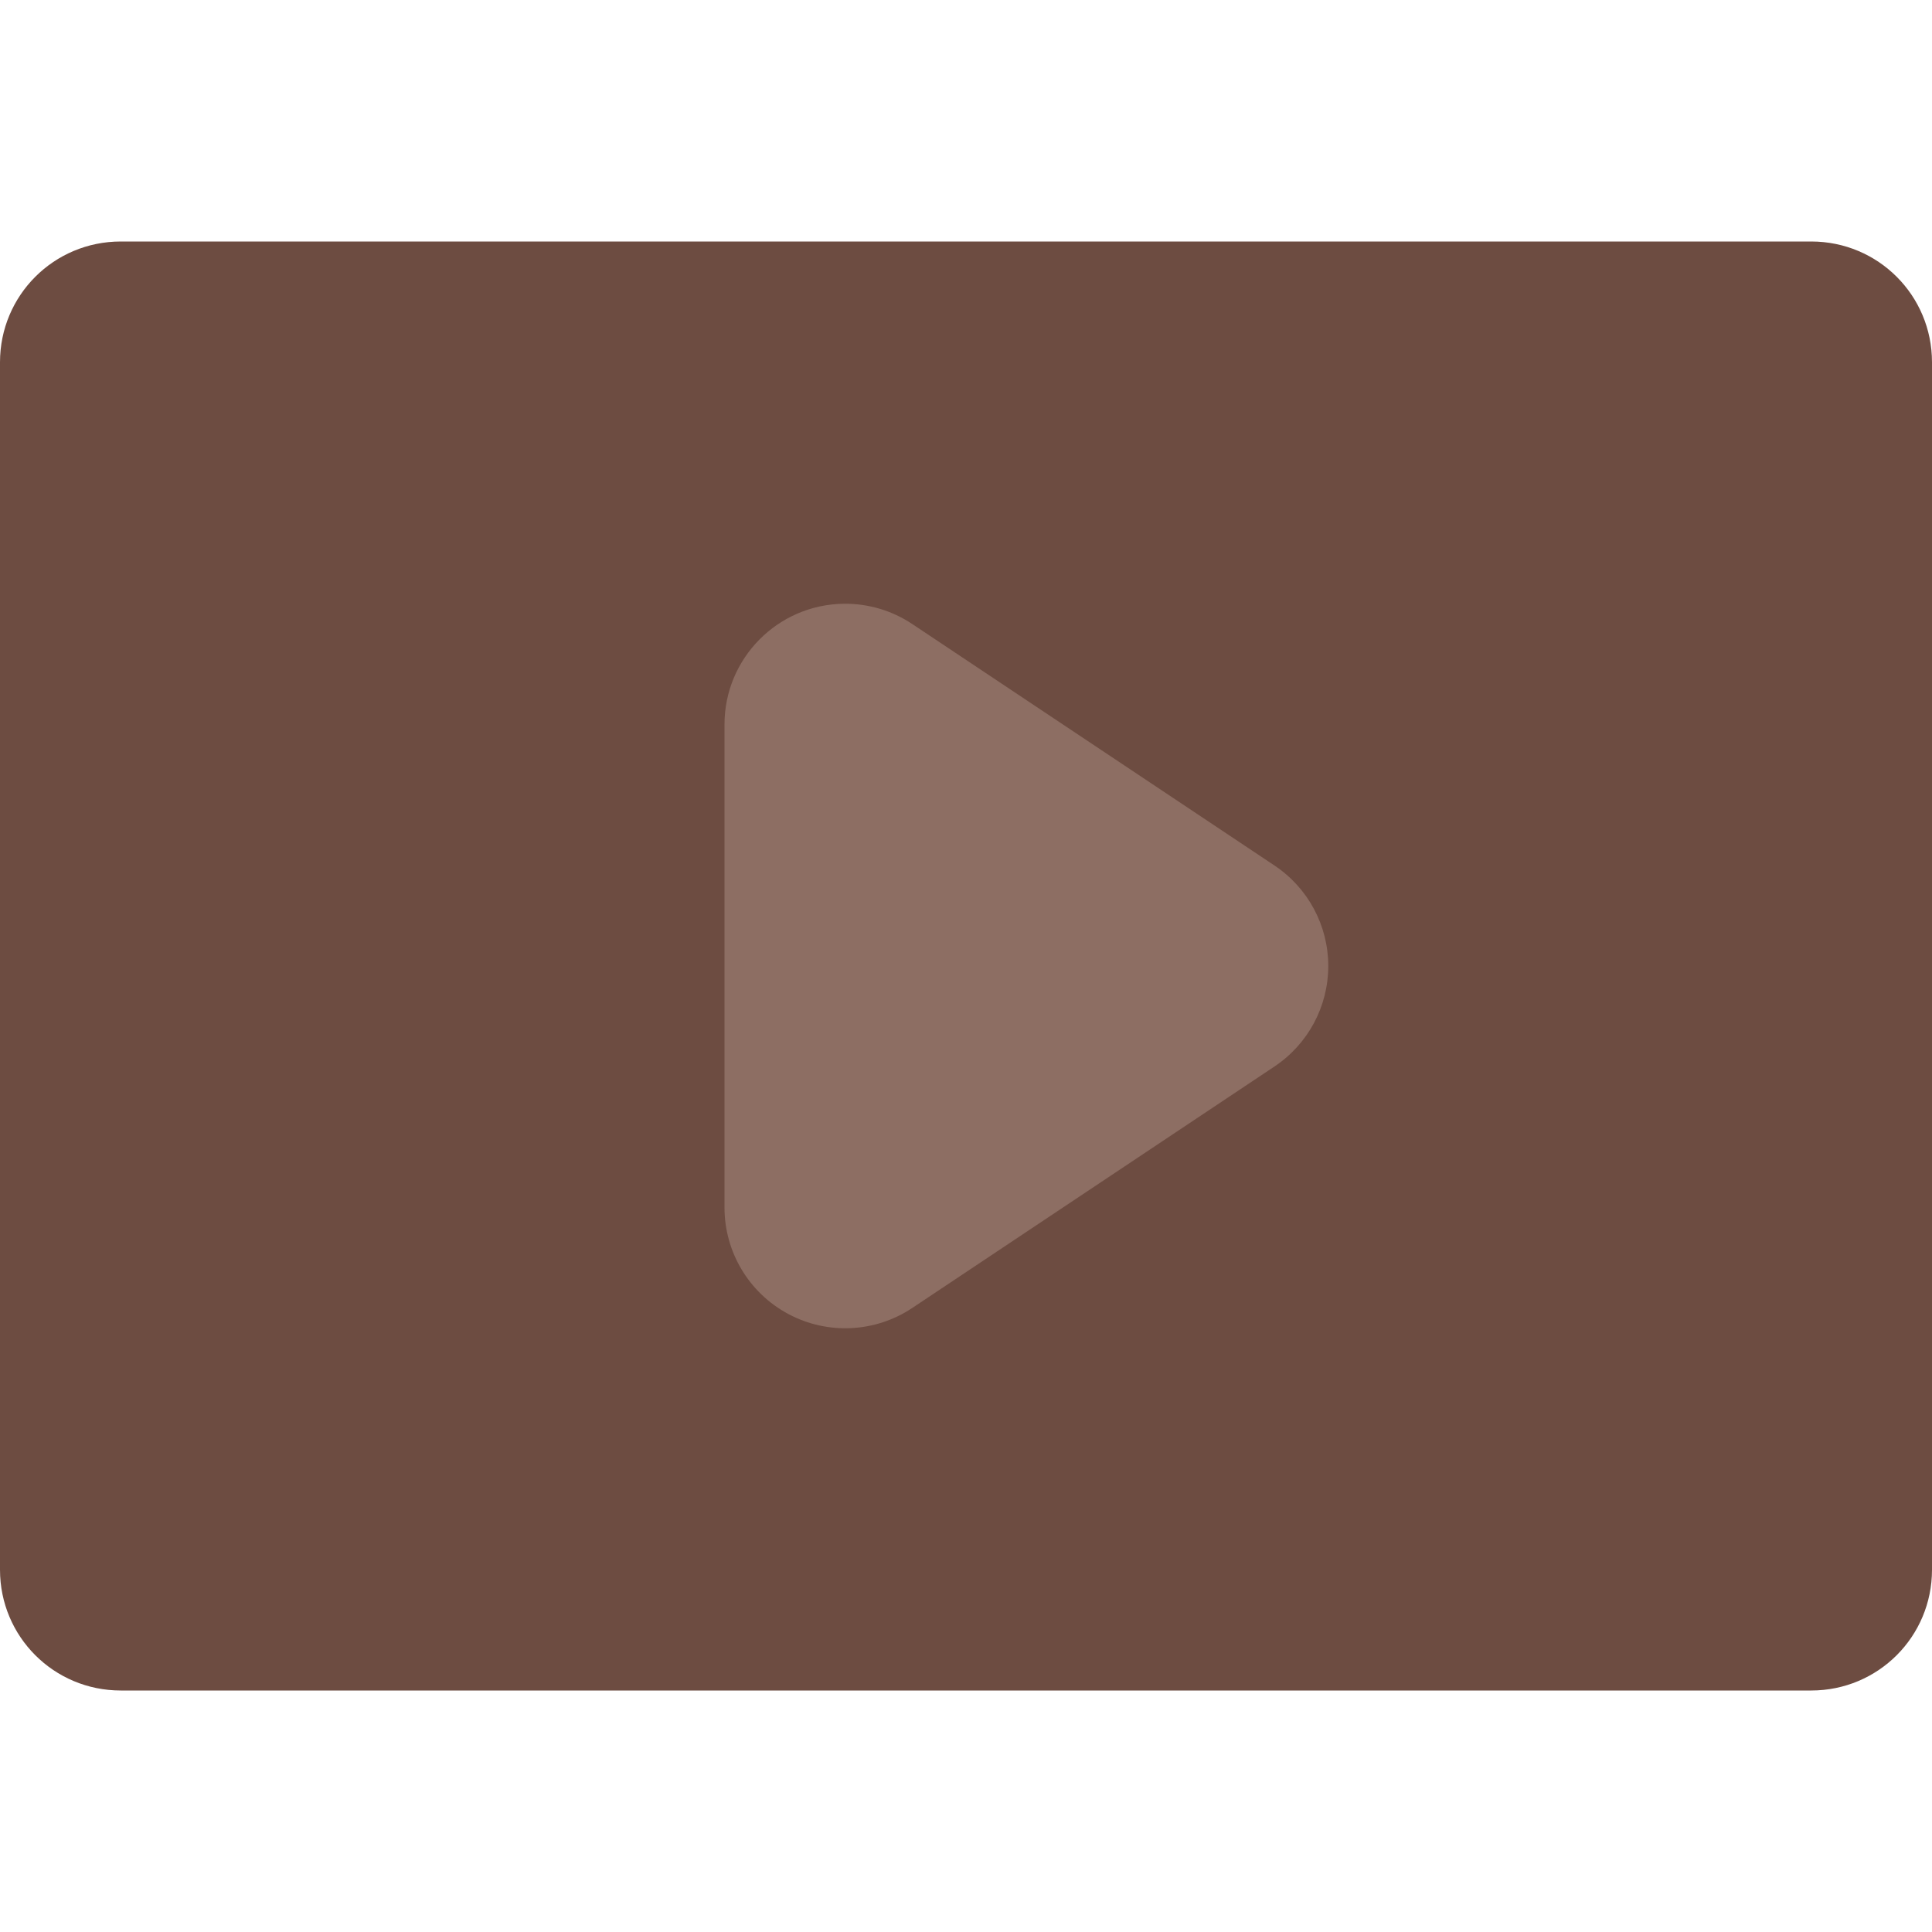
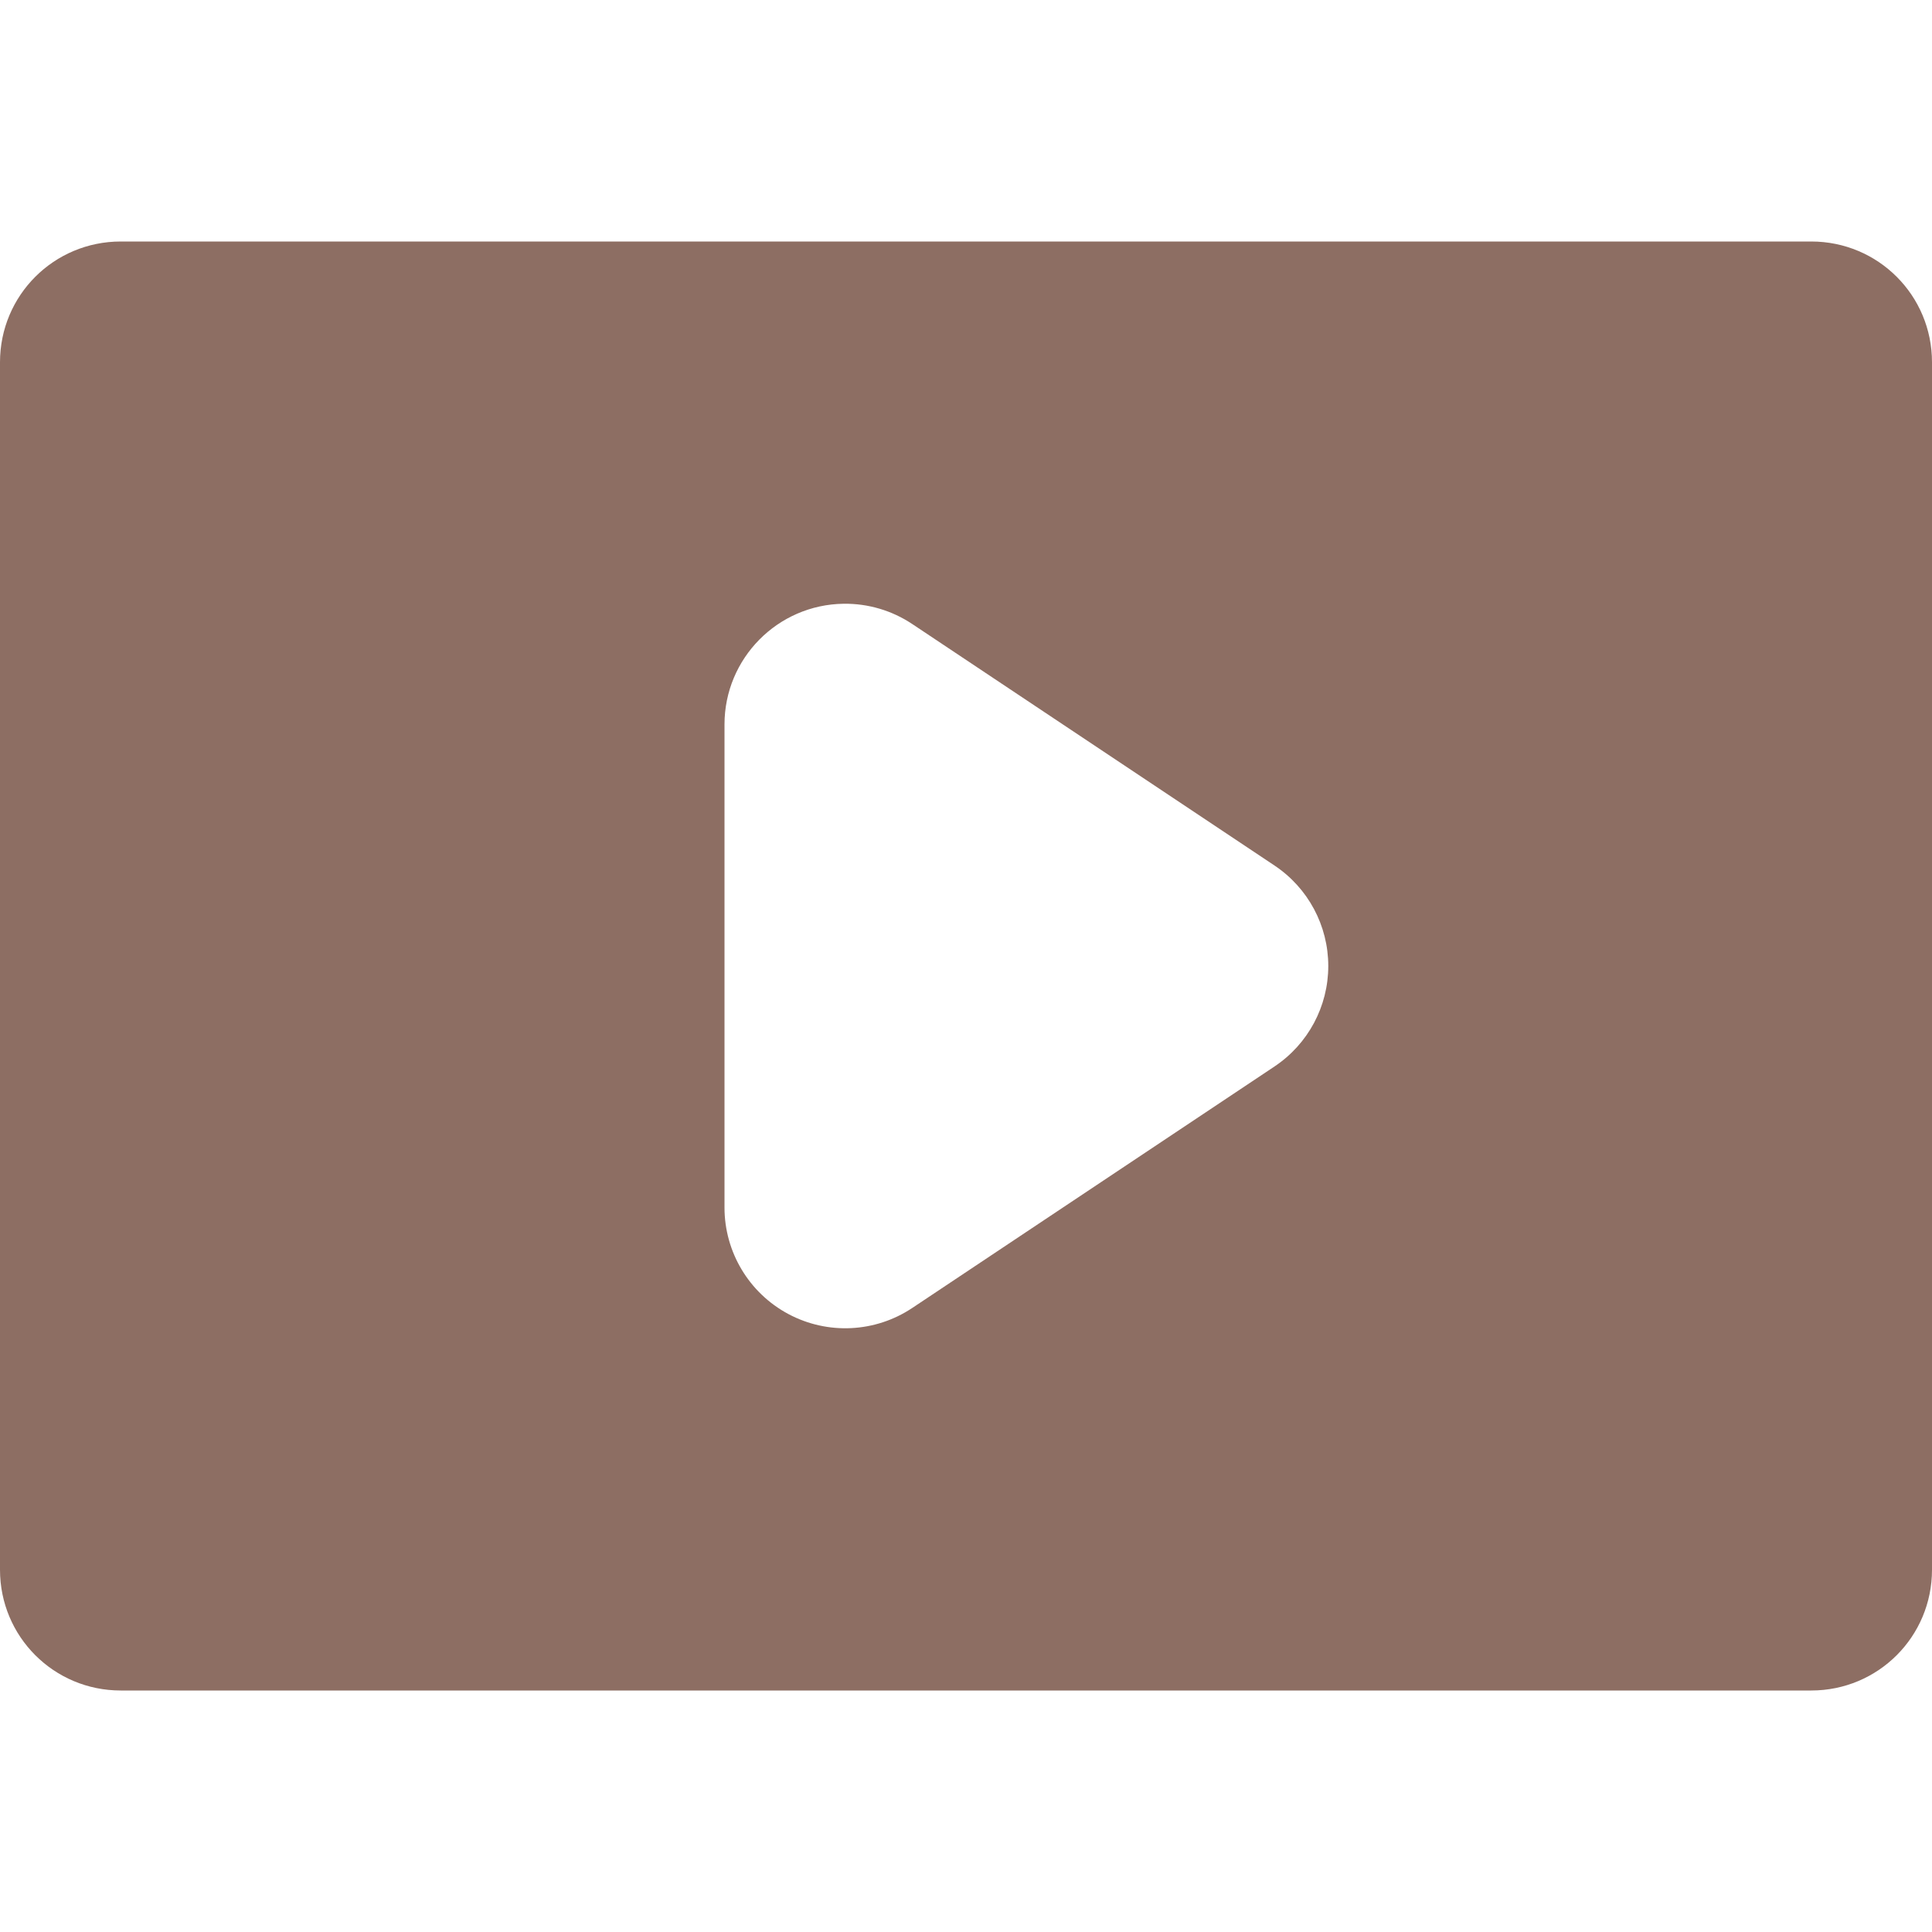
<svg xmlns="http://www.w3.org/2000/svg" width="16" height="16">
-   <path fill="#8d6e63" d="M1 3h14v10H1z" />
-   <path d="M1 2c-.554 0-1 .446-1 1v10c0 .554.446 1 1 1h14c.554 0 1-.446 1-1V3c0-.554-.446-1-1-1zm5.988 3a1 1 0 0 1 .567.168l3 2a1 1 0 0 1 0 1.664l-3 2A1 1 0 0 1 6 10V6a1 1 0 0 1 .988-1z" fill="#6d4c41" />
+   <path d="M1 2c-.554 0-1 .446-1 1v10c0 .554.446 1 1 1h14c.554 0 1-.446 1-1V3c0-.554-.446-1-1-1zm5.988 3a1 1 0 0 1 .567.168l3 2a1 1 0 0 1 0 1.664l-3 2A1 1 0 0 1 6 10V6a1 1 0 0 1 .988-1z" fill="#8d6e63" />
</svg>
